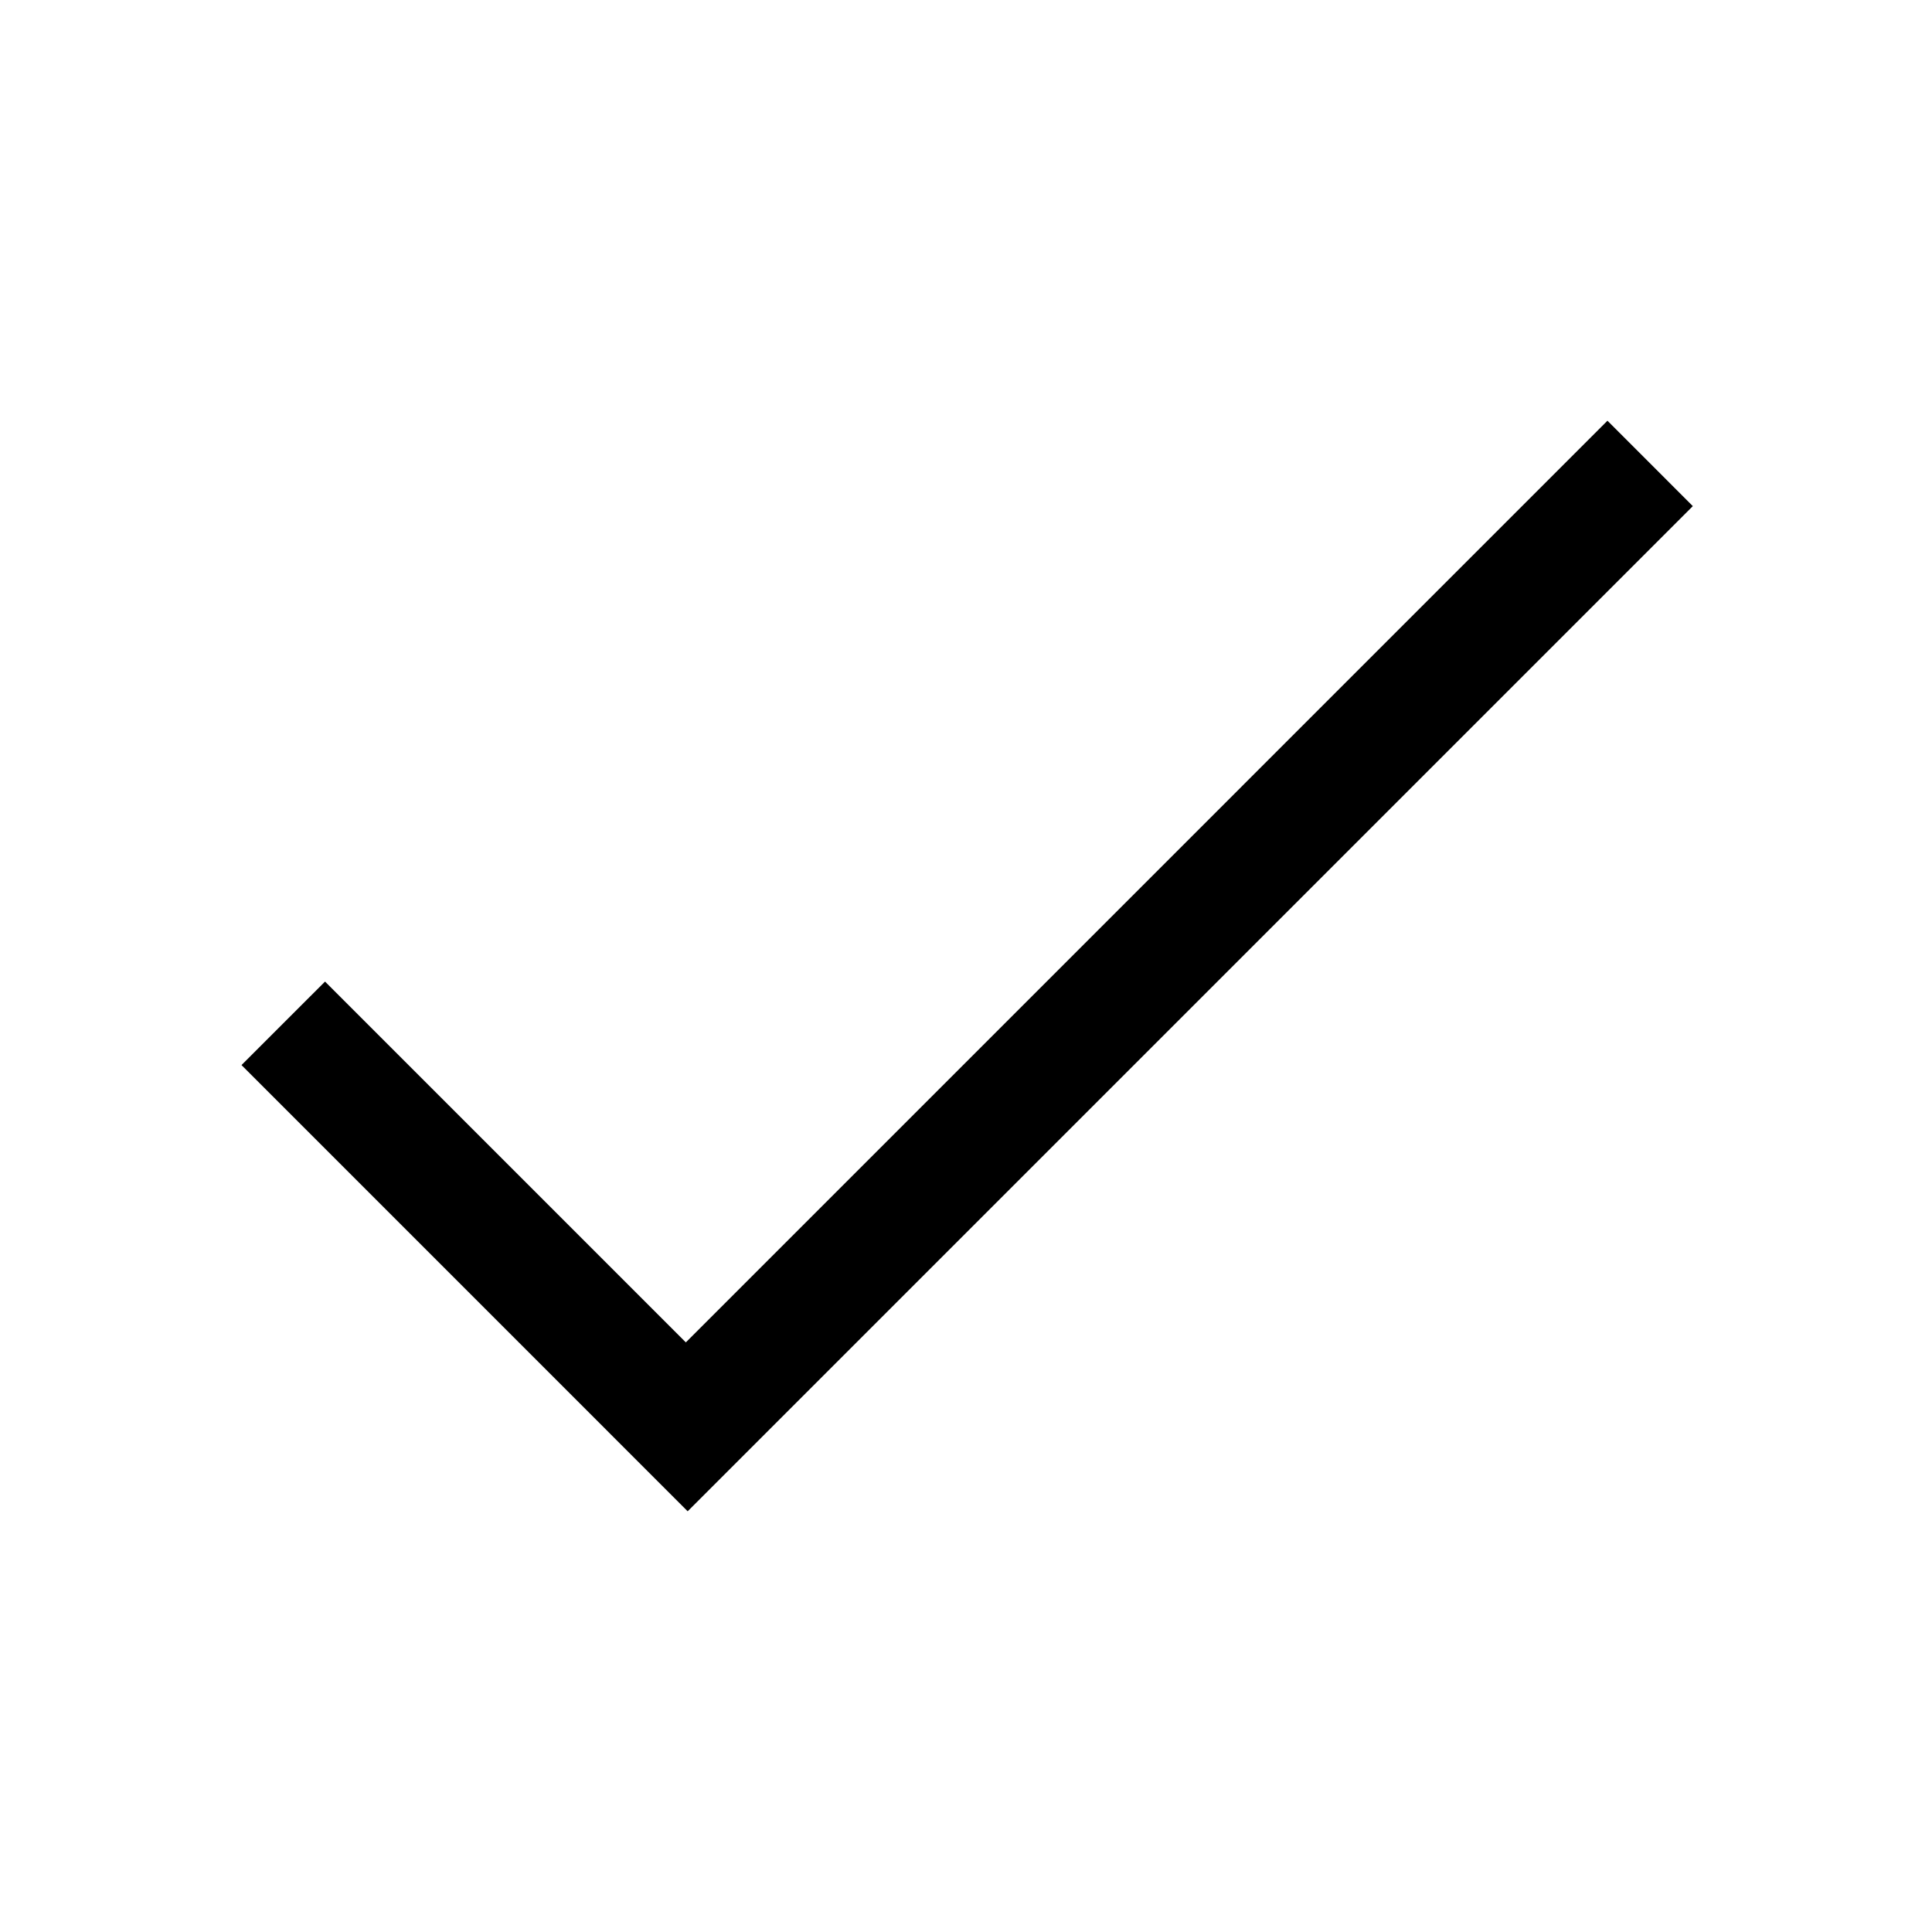
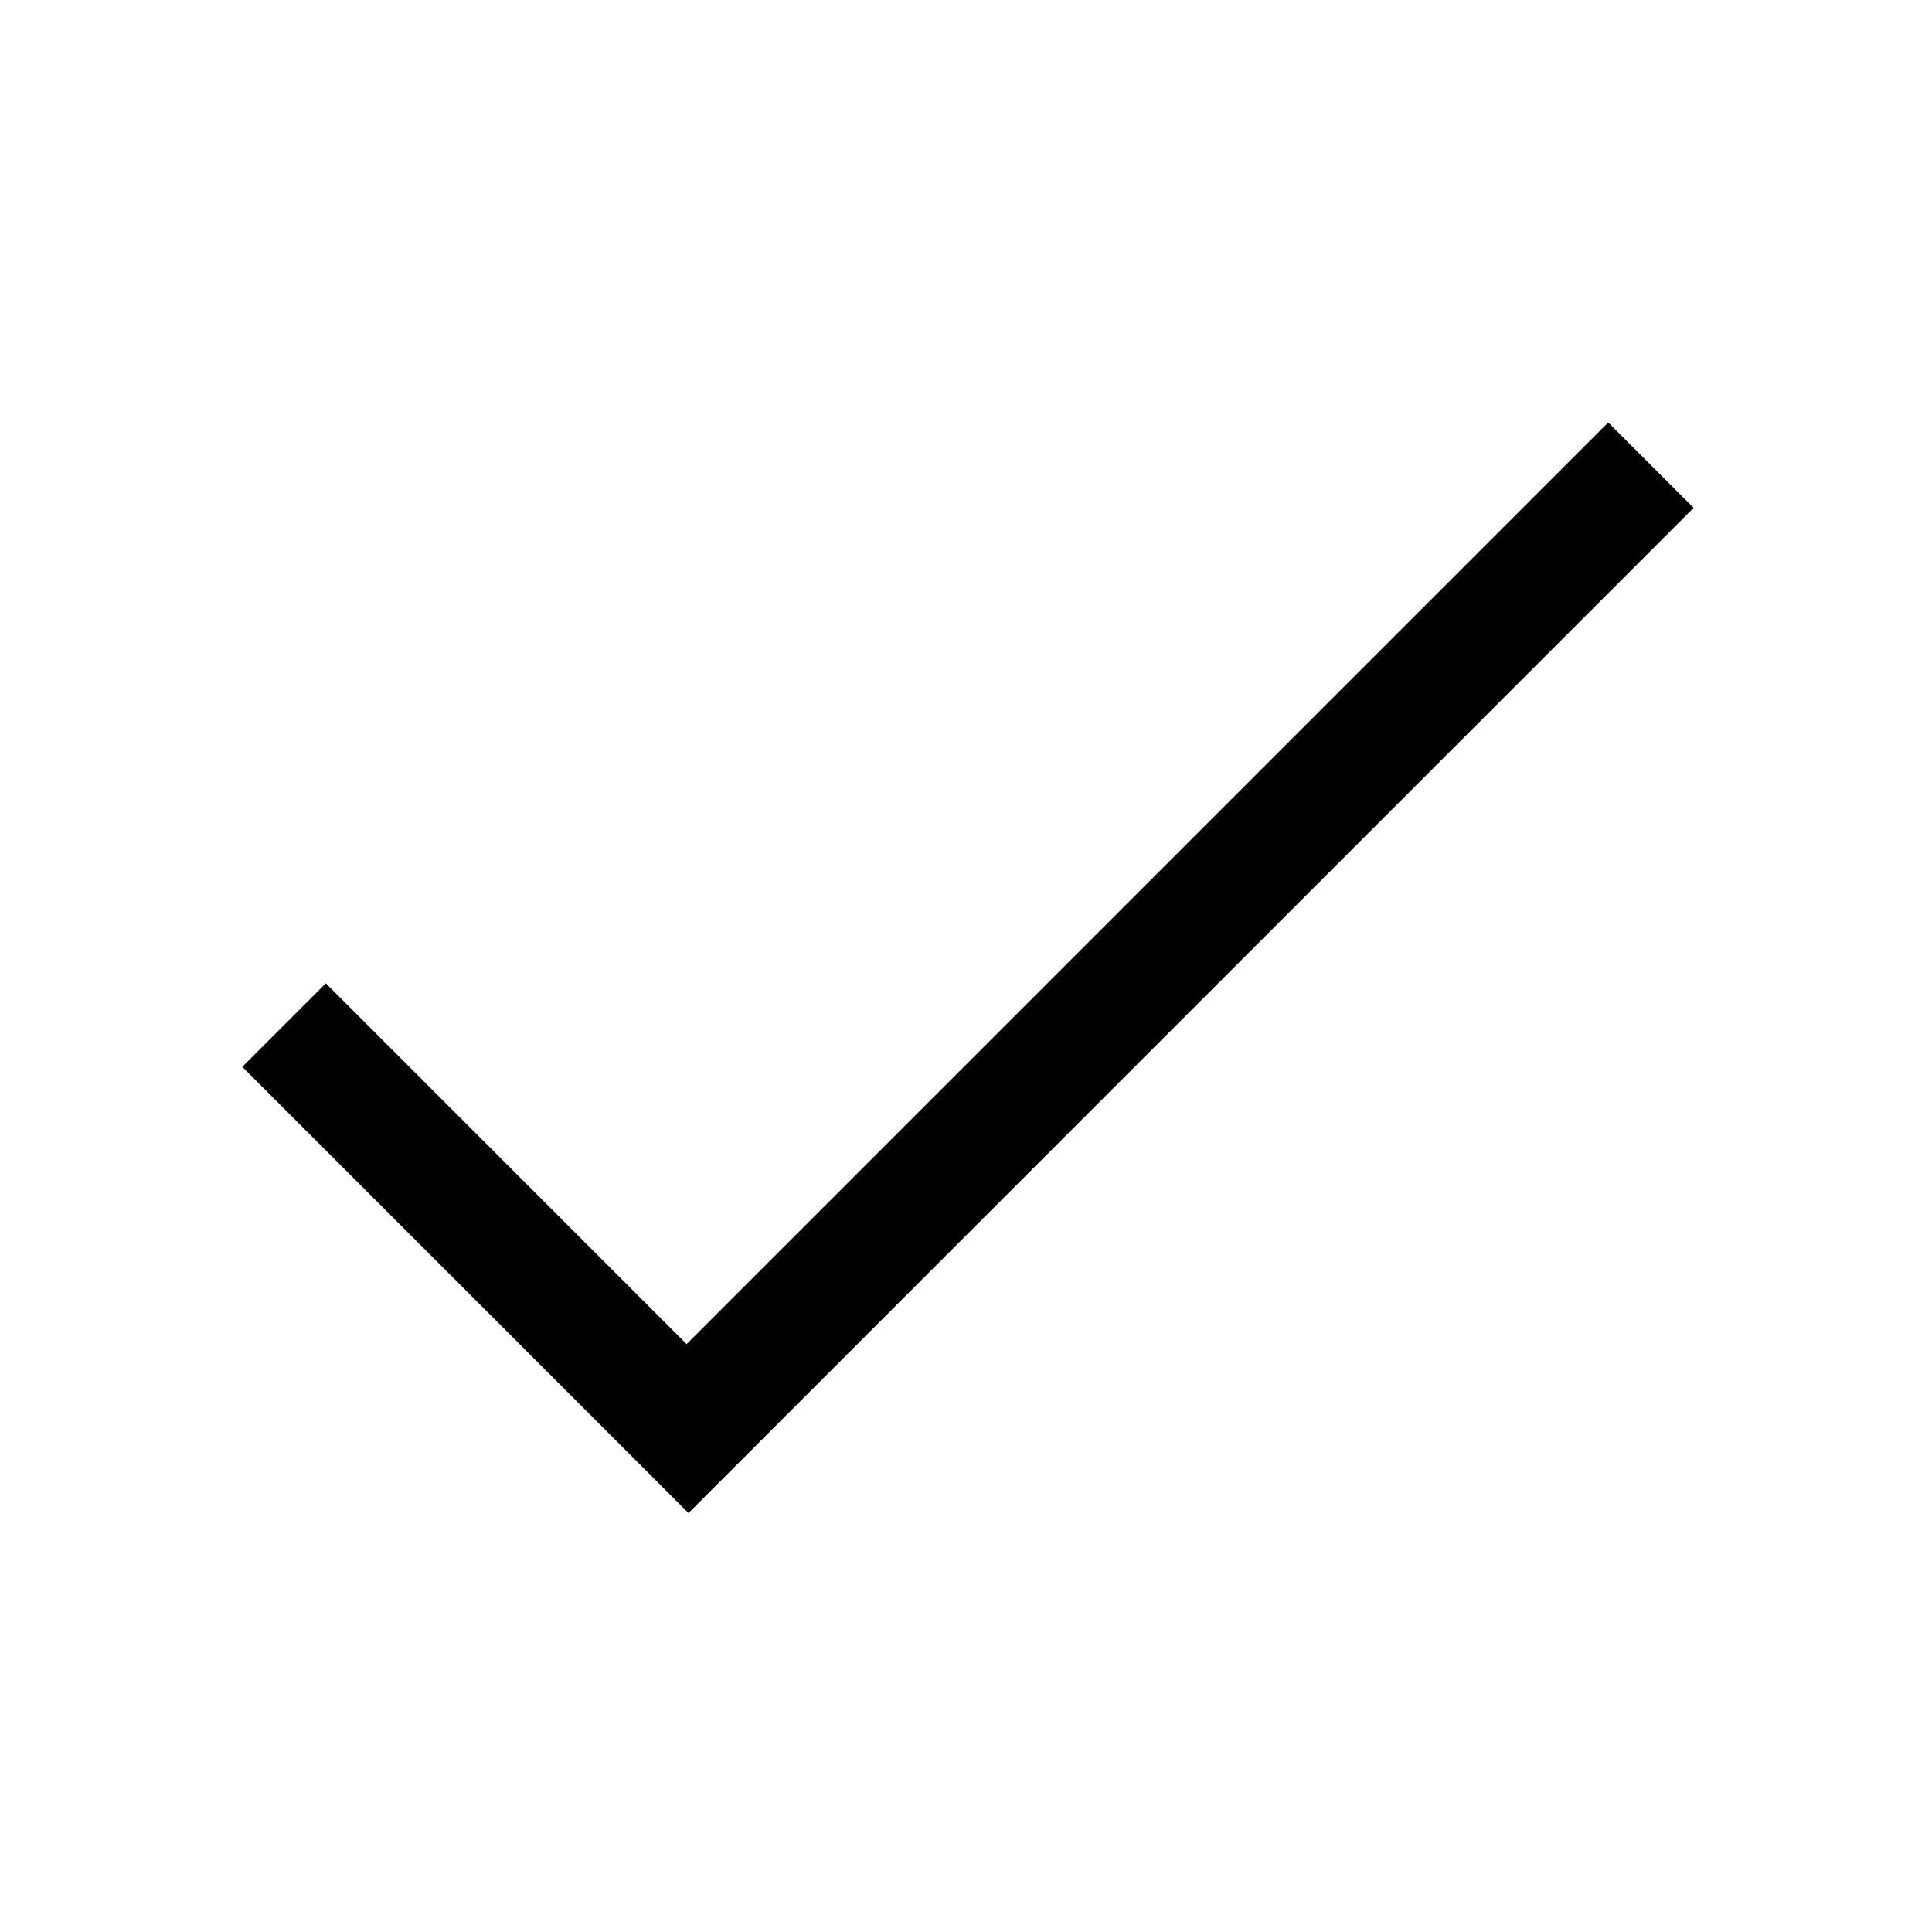
- <svg xmlns="http://www.w3.org/2000/svg" width="100%" height="100%" viewBox="0 0 64 64" version="1.1" xml:space="preserve" style="fill-rule:evenodd;clip-rule:evenodd;stroke-linejoin:round;stroke-miterlimit:1.414;">
-   <path id="success" d="M56.077,16.766l-33.297,33.297l-14.78,-14.781l2.767,-2.766l11.952,11.952l30.53,-30.531c0.942,0.943 1.885,1.886 2.828,2.829Z" style="fill-rule:nonzero;" />
+ <svg xmlns="http://www.w3.org/2000/svg" width="100%" height="100%" viewBox="0 0 64 64" version="1.1" xml:space="preserve" style="fill-rule:evenodd;clip-rule:evenodd;stroke-linejoin:round;stroke-miterlimit:2;">
+   <rect id="Icons" x="-512" y="-64" width="1280" height="800" style="fill:none;" />
+   <g id="Icons1">
+     <g id="Strike" />
+     <g id="H1" />
+     <g id="H2" />
+     <g id="H3" />
+     <g id="list-ul" />
+     <g id="list-ol" />
+     <g id="list-task" />
+     <g id="trash" />
+     <g id="vertical-menu" />
+     <g id="horizontal-menu" />
+     <g id="sidebar-2" />
+     <g id="Pen" />
+     <g id="Pen1" />
+     <g id="clock" />
+     <g id="external-link" />
+     <g id="hr" />
+     <path id="success" d="M56.103,16.824l-33.296,33.297l-14.781,-14.78l2.767,-2.767l11.952,11.952l30.53,-30.53c0.943,0.943 1.886,1.886 2.828,2.828Z" style="fill-rule:nonzero;" />
+     <g id="info" />
+     <g id="warning" />
+     <g id="plus-circle" />
+     <g id="minus-circle" />
+     <g id="vue" />
+     <g id="cog" />
+     <g id="logo" />
+     <g id="eye-slash" />
+     <g id="eye" />
+     <g id="toggle-off" />
+     <g id="shredder" />
+     <g id="spinner--loading--dots-" />
+     <g id="react" />
+   </g>
</svg>
